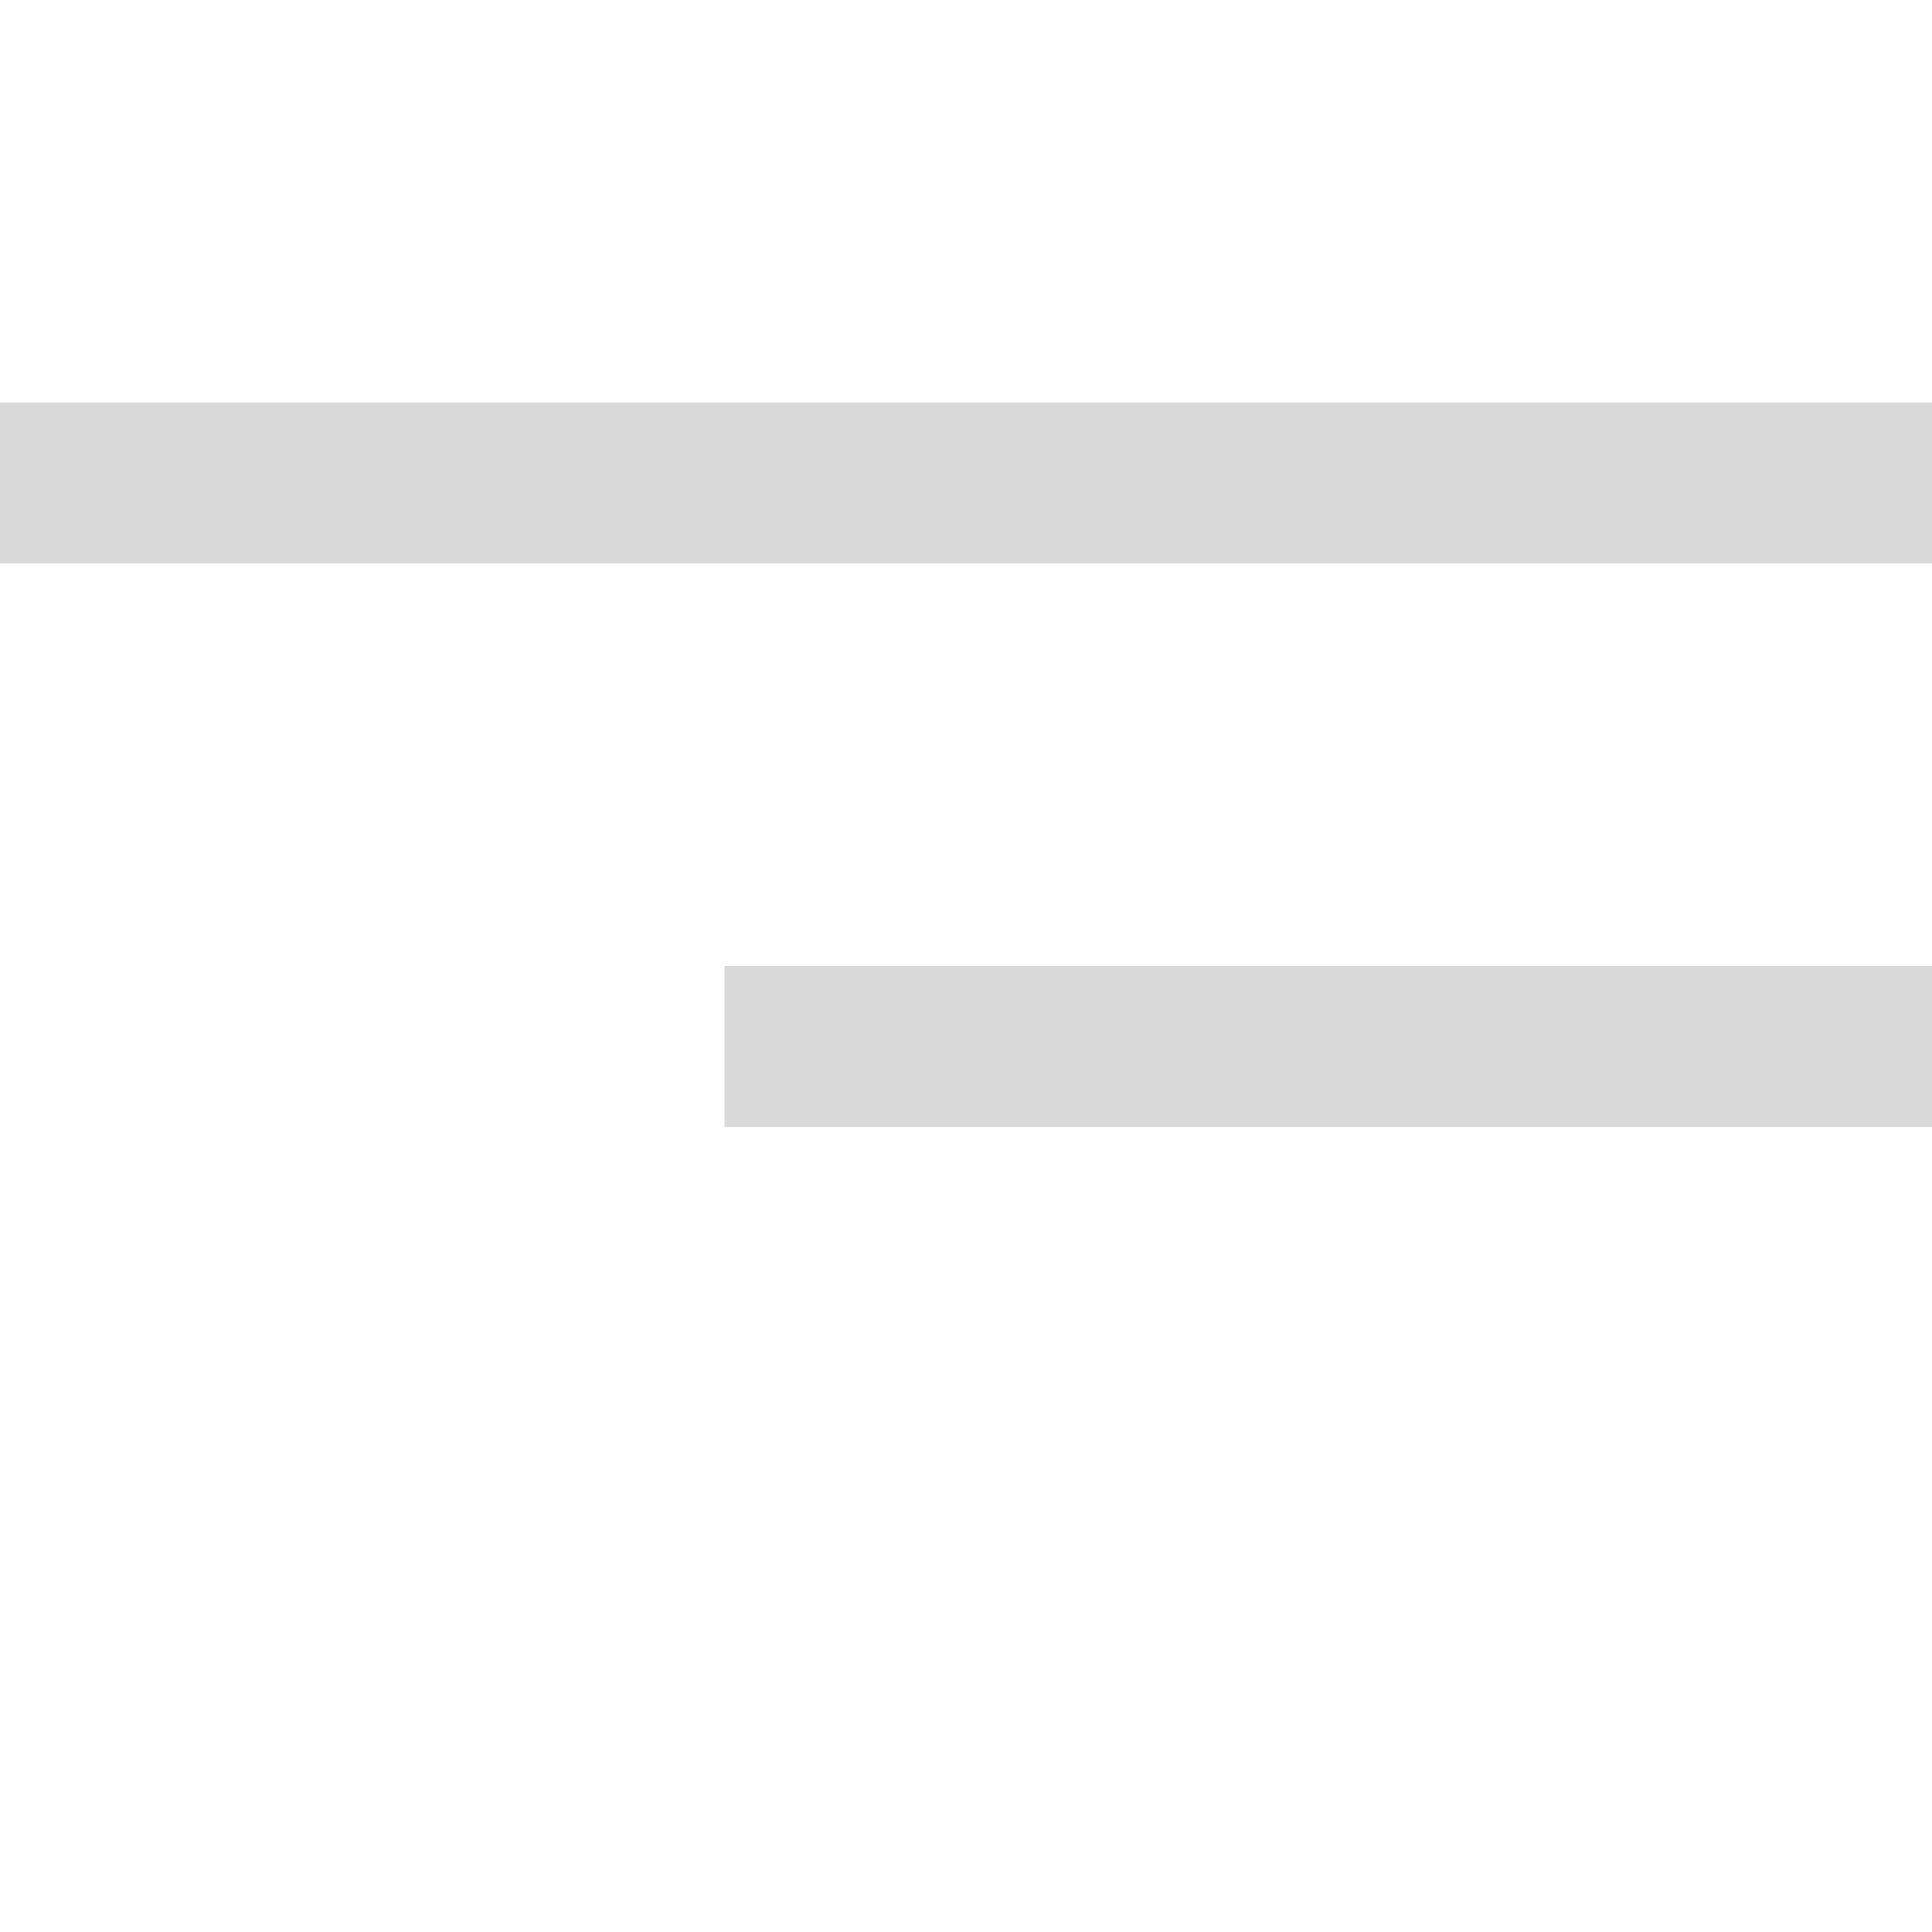
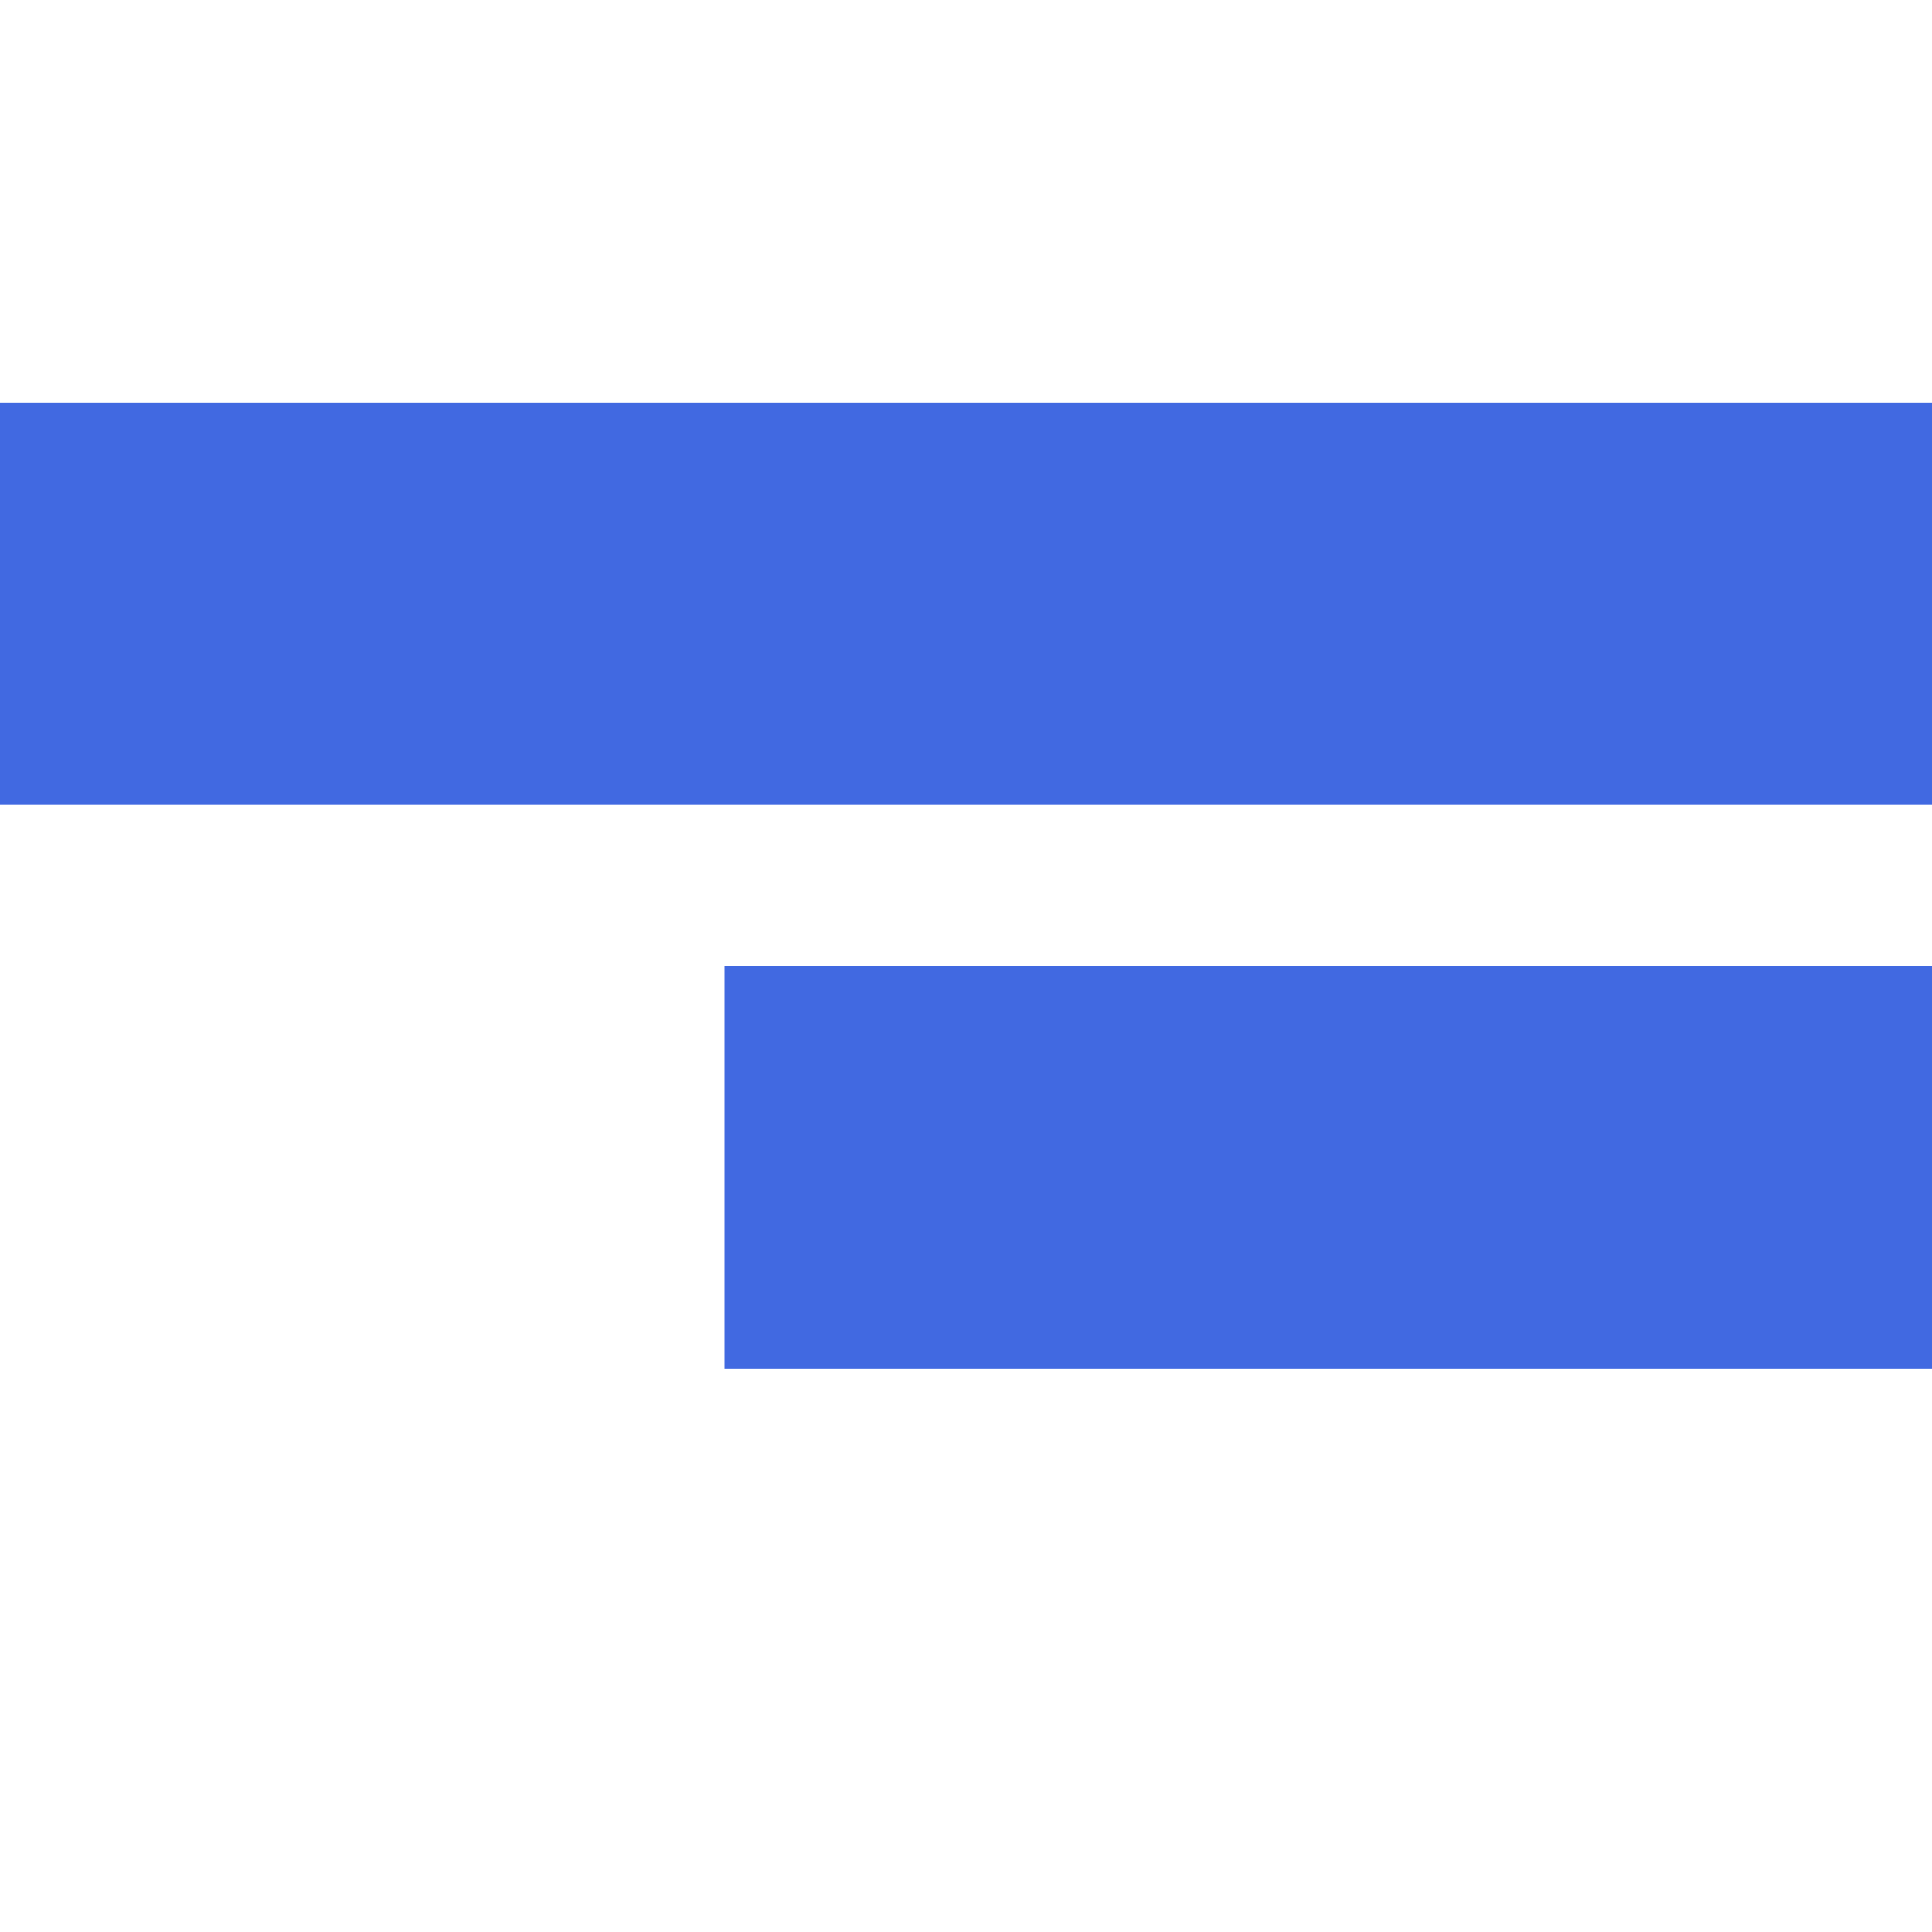
<svg xmlns="http://www.w3.org/2000/svg" width="24" height="24" viewBox="0 0 24 24" fill="none">
-   <rect y="5" width="24" height="2" fill="#D9D9D9" />
-   <rect x="9" y="12" width="15" height="2" fill="#D9D9D9" />
+   <rect y="5" width="24" height="5" fill="#4169e1" />
+   <rect x="9" y="12" width="15" height="5" fill="#4169e1" />
</svg>
